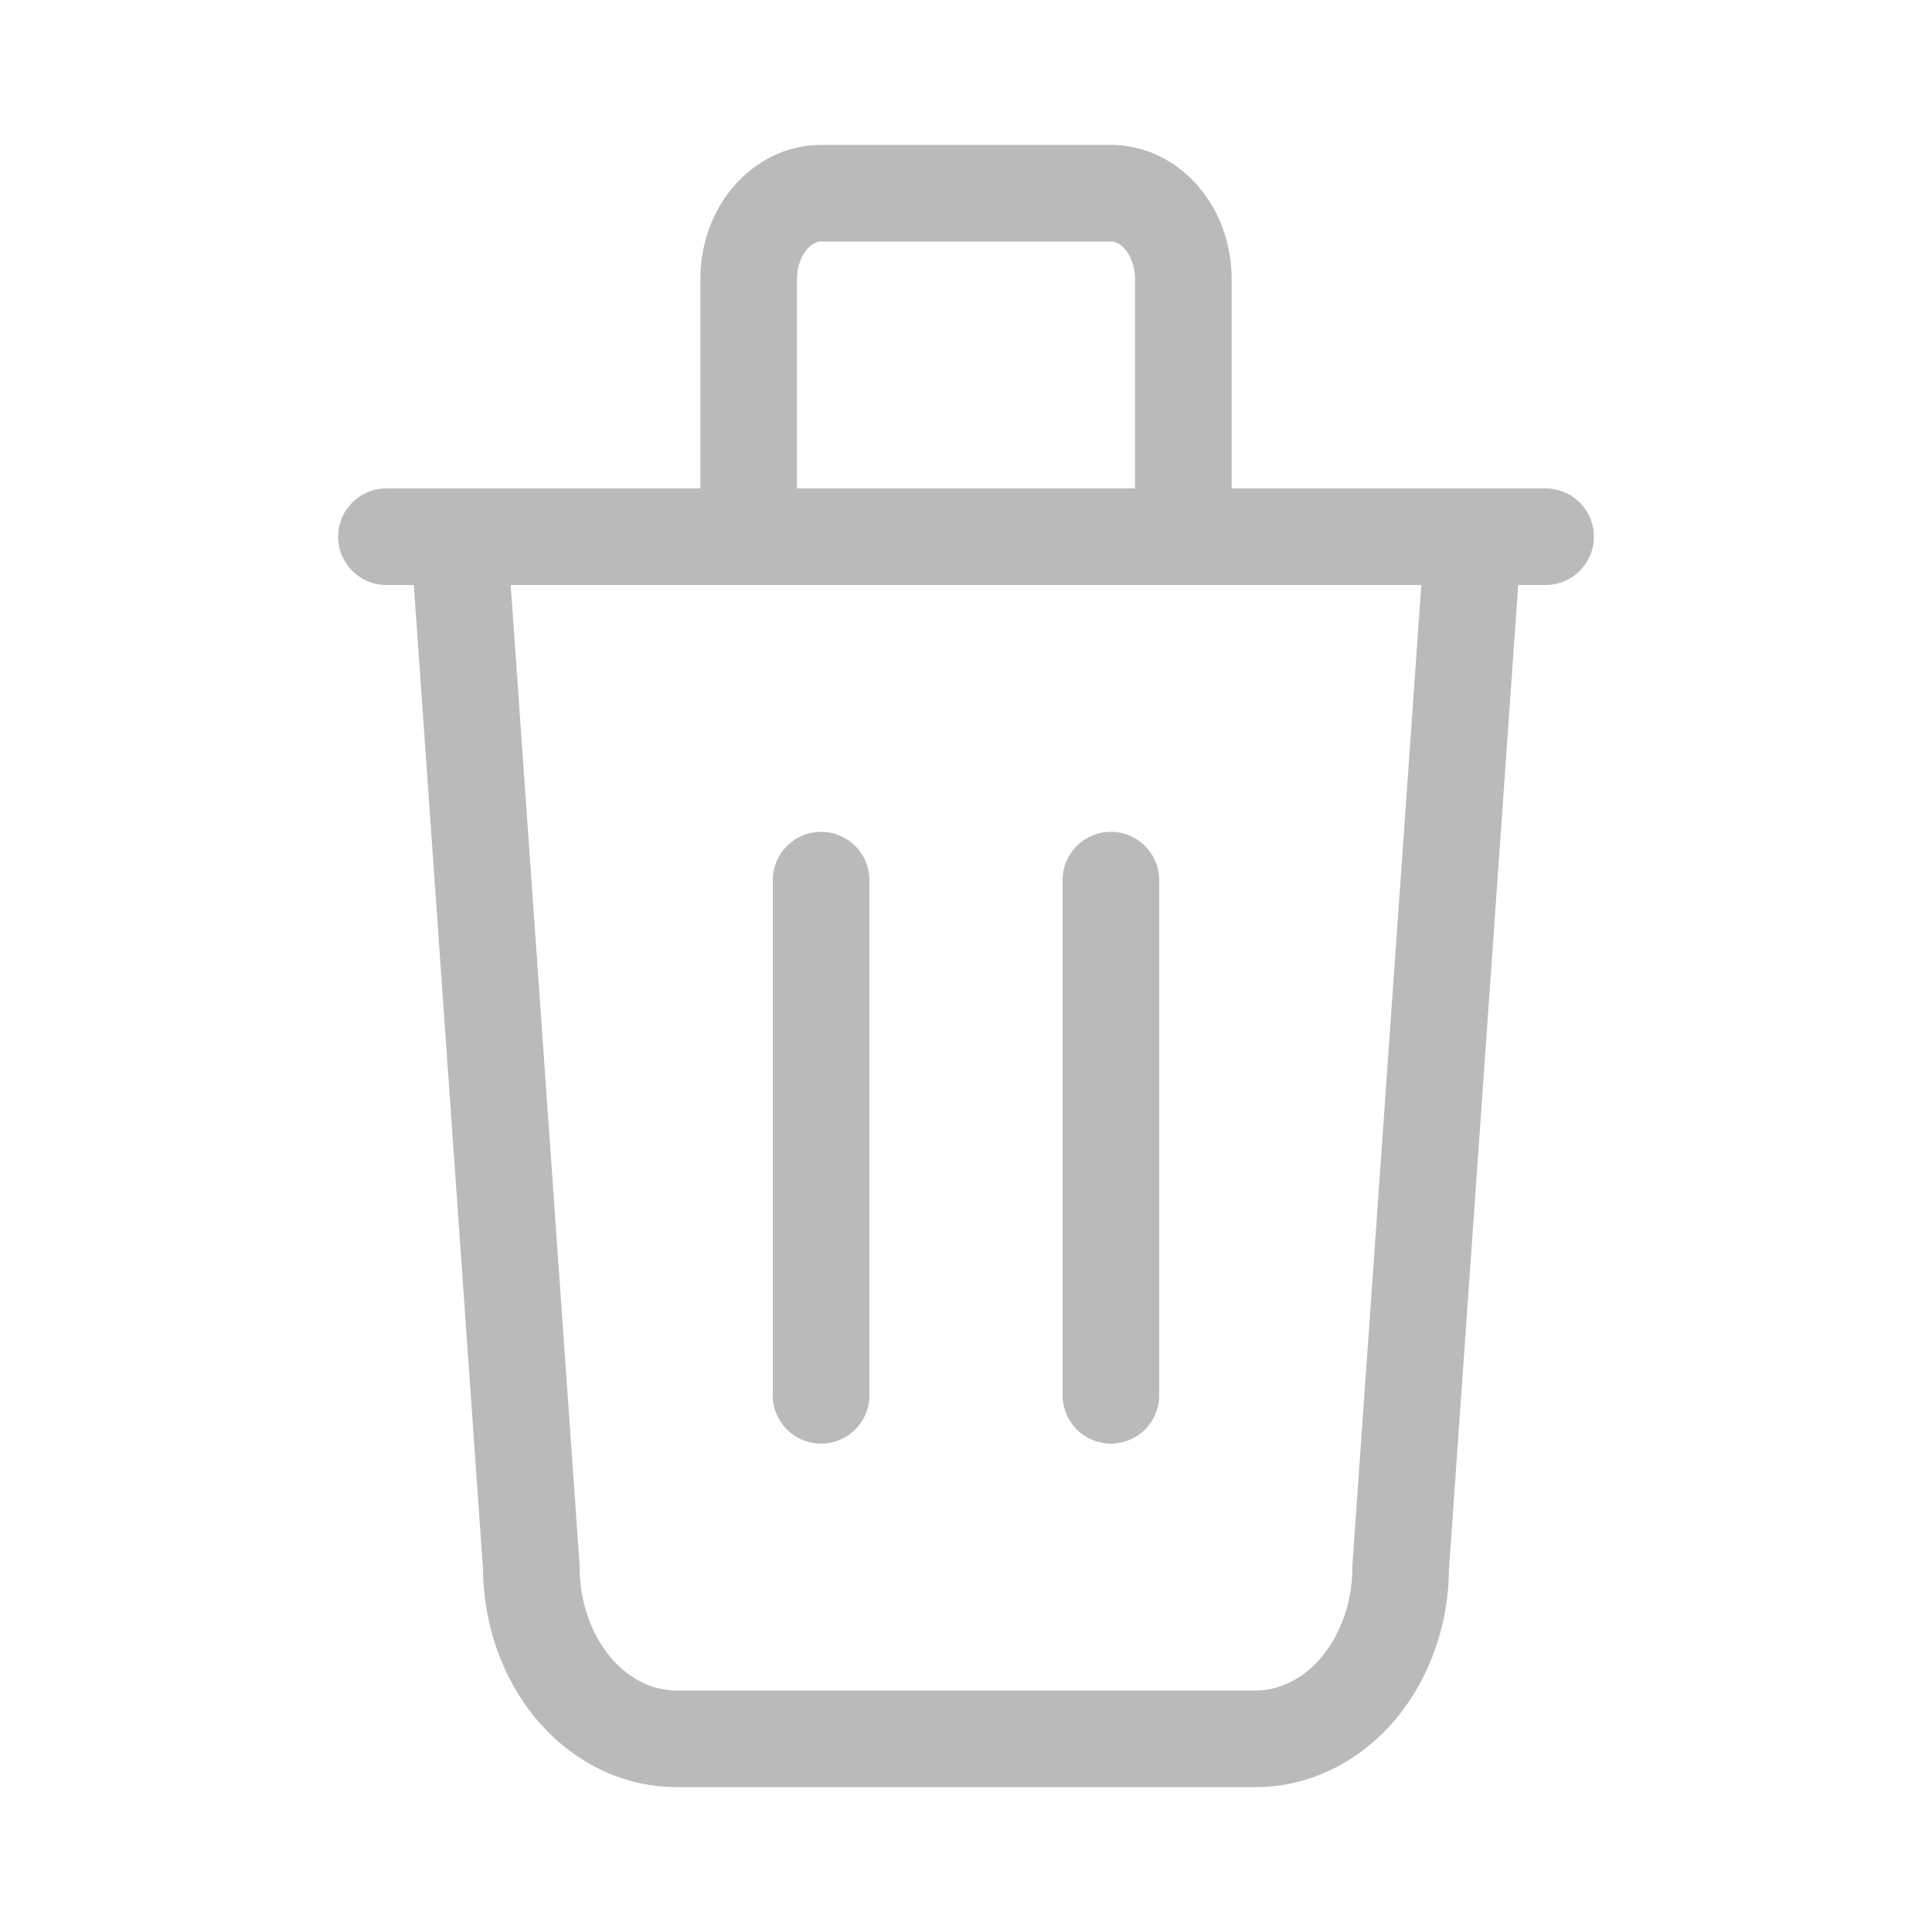
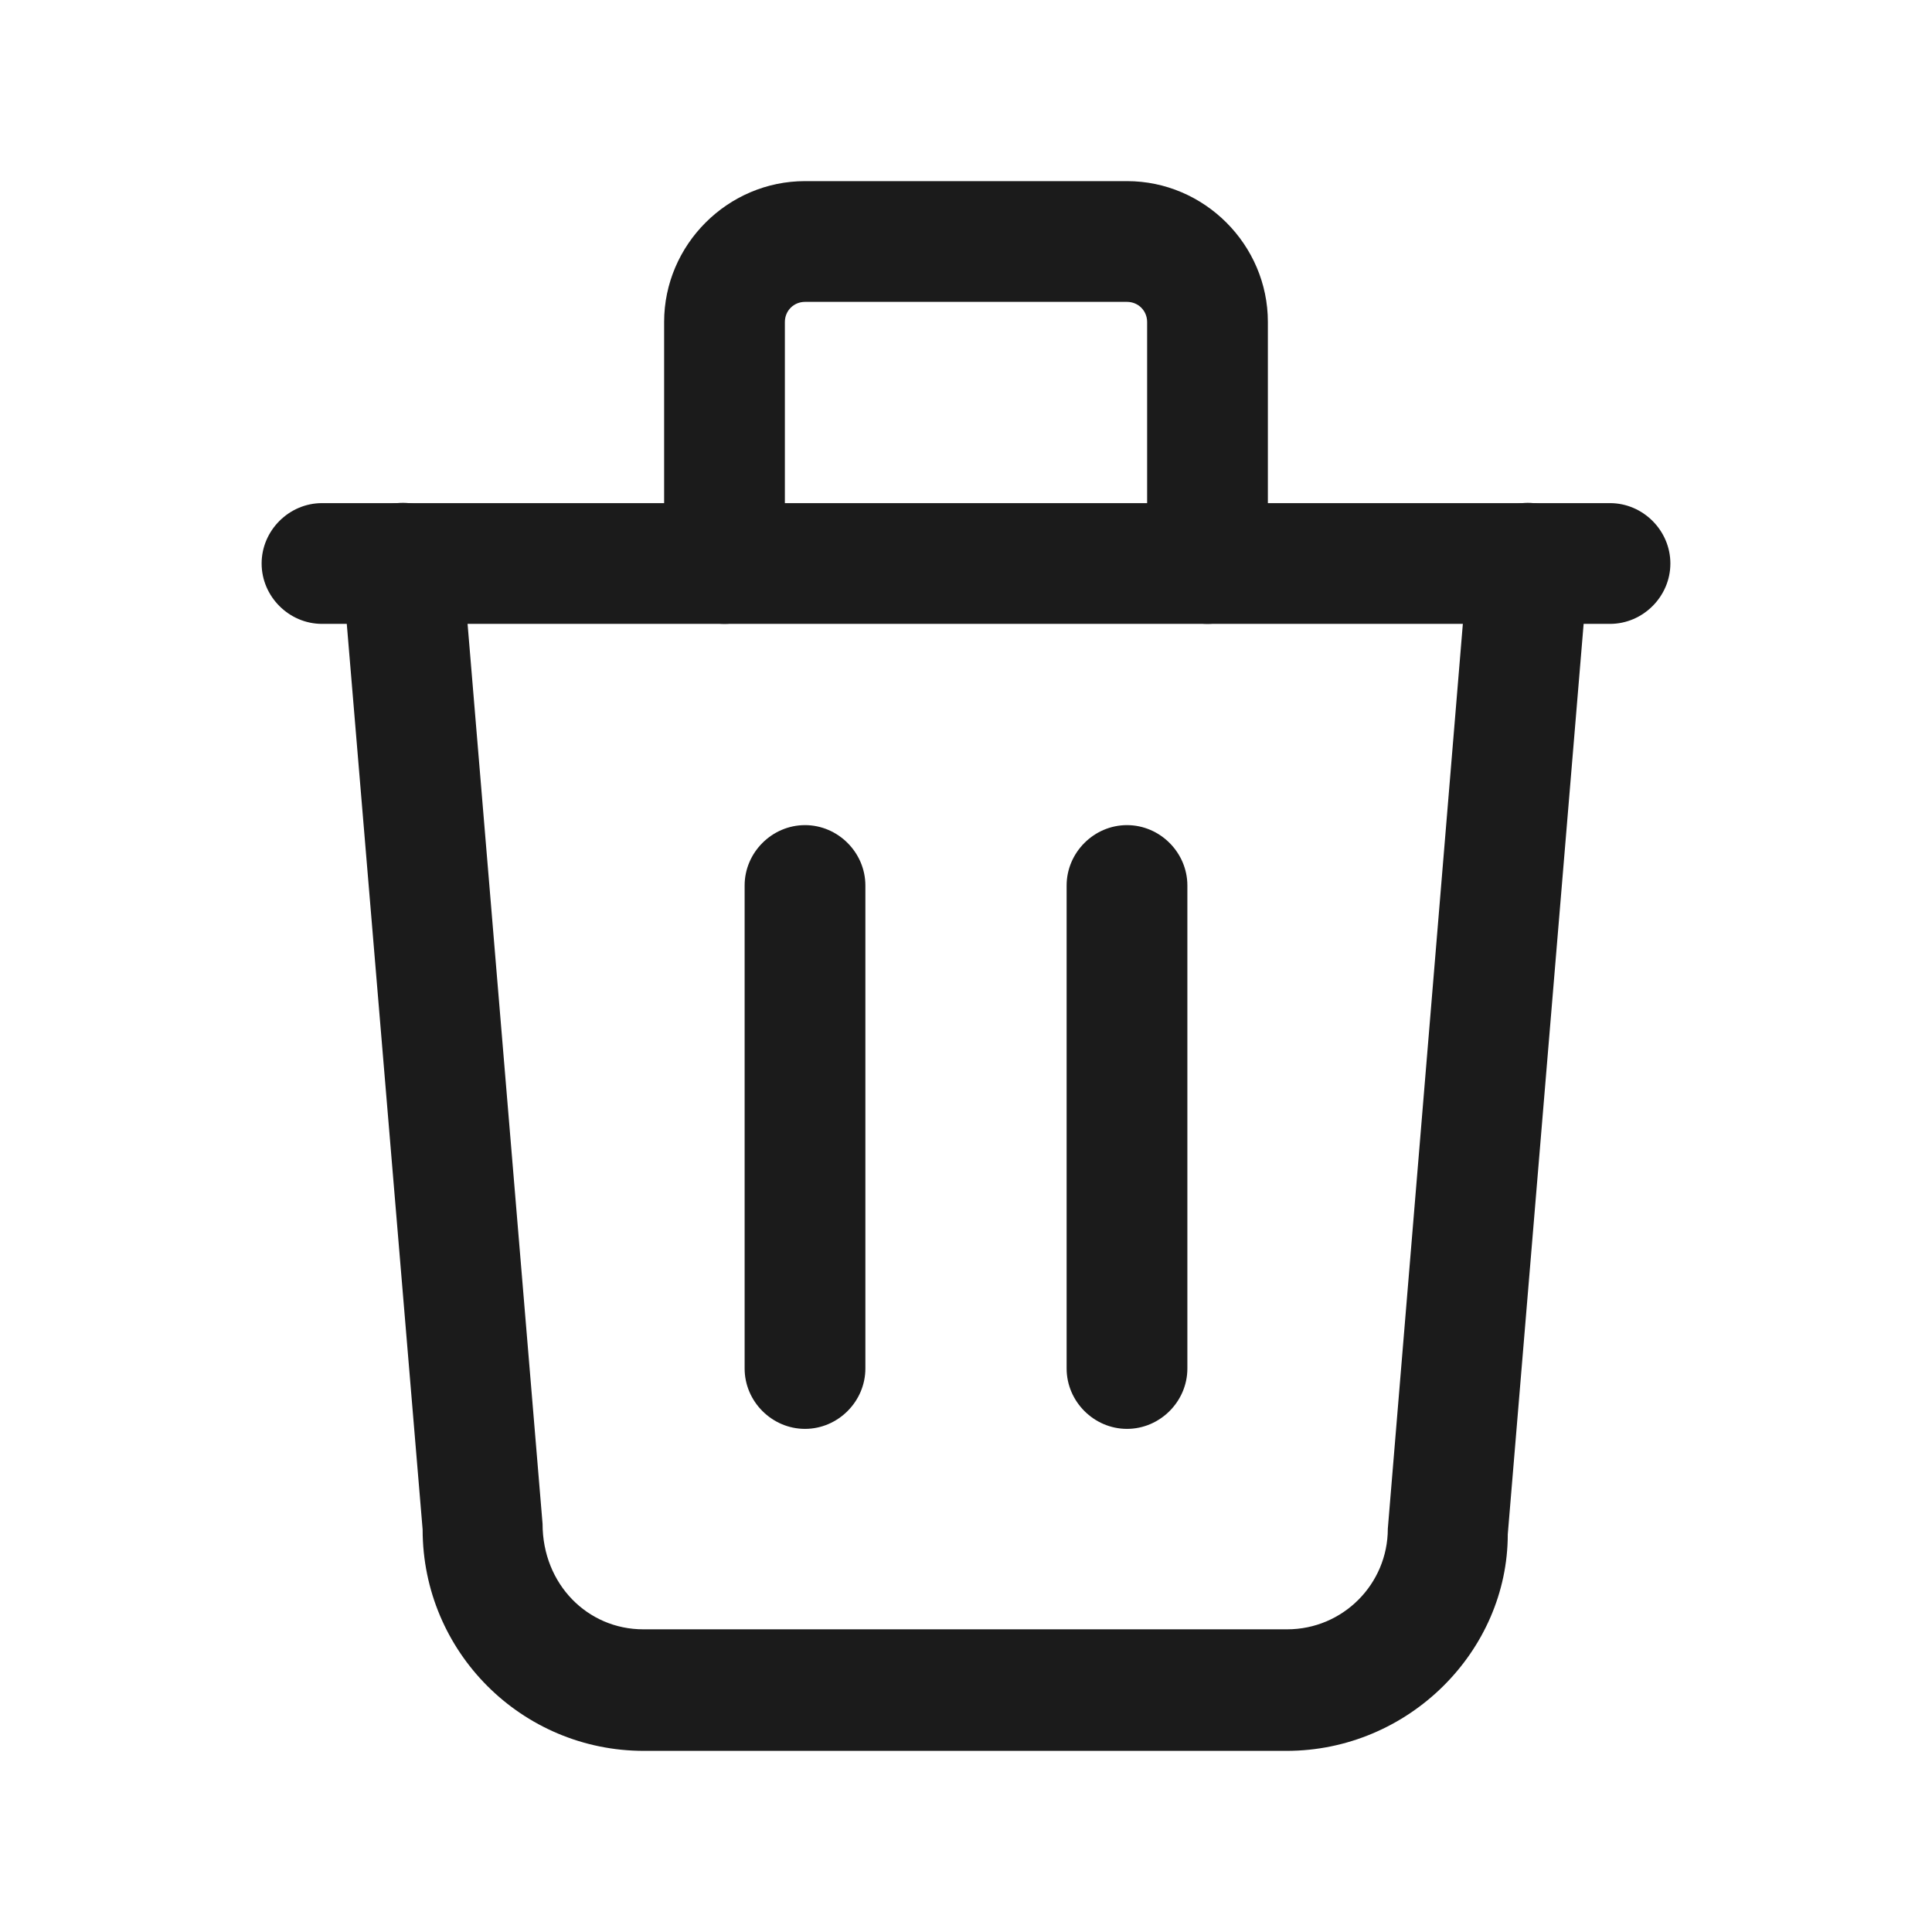
- <svg xmlns="http://www.w3.org/2000/svg" width="20" height="20" viewBox="0 0 20 20" fill="none">
-   <path fill-rule="evenodd" clip-rule="evenodd" d="M3.5 5.556C3.5 5.279 3.724 5.056 4 5.056H16C16.276 5.056 16.5 5.279 16.5 5.556C16.5 5.832 16.276 6.056 16 6.056H4C3.724 6.056 3.5 5.832 3.5 5.556Z" fill="#BABABA" />
-   <path fill-rule="evenodd" clip-rule="evenodd" d="M8.5 8.611C8.776 8.611 9 8.835 9 9.111V14.444C9 14.721 8.776 14.944 8.5 14.944C8.224 14.944 8 14.721 8 14.444V9.111C8 8.835 8.224 8.611 8.5 8.611Z" fill="#BABABA" />
-   <path fill-rule="evenodd" clip-rule="evenodd" d="M11.5 8.611C11.776 8.611 12 8.835 12 9.111V14.444C12 14.721 11.776 14.944 11.5 14.944C11.224 14.944 11 14.721 11 14.444V9.111C11 8.835 11.224 8.611 11.5 8.611Z" fill="#BABABA" />
-   <path fill-rule="evenodd" clip-rule="evenodd" d="M4.715 5.057C4.99 5.037 5.229 5.245 5.249 5.521L5.999 16.187C6 16.199 6 16.21 6 16.222C6 16.586 6.123 16.921 6.321 17.157C6.518 17.39 6.765 17.5 7 17.5H13C13.235 17.5 13.482 17.39 13.678 17.157C13.877 16.921 14 16.586 14 16.222C14 16.21 14 16.199 14.001 16.187L14.751 5.521C14.771 5.245 15.01 5.037 15.285 5.057C15.56 5.076 15.768 5.315 15.749 5.591L15 16.241C14.996 16.814 14.803 17.375 14.443 17.802C14.077 18.235 13.56 18.5 13 18.5H7C6.439 18.5 5.923 18.235 5.557 17.802C5.197 17.375 5.004 16.814 5 16.241L4.251 5.591C4.232 5.315 4.439 5.076 4.715 5.057Z" fill="#BABABA" />
-   <path fill-rule="evenodd" clip-rule="evenodd" d="M8.5 2.5C8.464 2.5 8.408 2.516 8.352 2.583C8.294 2.652 8.25 2.761 8.25 2.889V5.556C8.25 5.832 8.026 6.056 7.75 6.056C7.474 6.056 7.25 5.832 7.25 5.556V2.889C7.25 2.545 7.364 2.202 7.588 1.938C7.813 1.671 8.138 1.5 8.5 1.5H11.5C11.862 1.5 12.187 1.671 12.412 1.938C12.636 2.202 12.75 2.545 12.75 2.889V5.556C12.75 5.832 12.526 6.056 12.25 6.056C11.974 6.056 11.75 5.832 11.75 5.556V2.889C11.75 2.761 11.706 2.652 11.648 2.583C11.592 2.516 11.536 2.5 11.5 2.5H8.5Z" fill="#BABABA" />
+ <svg xmlns="http://www.w3.org/2000/svg" id="Outlines" viewBox="0 0 24 24">
+   <defs>
+     <style>
+       .cls-1 {
+         fill: #1b1b1b;
+         stroke-width: 0px;
+       }
+     </style>
+   </defs>
+   <g id="trash">
+     <path class="cls-1" d="m20,7.75H4c-.41,0-.75-.34-.75-.75s.34-.75.75-.75h16c.41,0,.75.34.75.75s-.34.75-.75.75Z" />
+     <path class="cls-1" d="m10,17.75c-.41,0-.75-.34-.75-.75v-6c0-.41.34-.75.75-.75s.75.34.75.75v6c0,.41-.34.75-.75.75Z" />
+     <path class="cls-1" d="m14,17.75c-.41,0-.75-.34-.75-.75v-6c0-.41.34-.75.75-.75s.75.34.75.75v6c0,.41-.34.75-.75.75Z" />
+     <path class="cls-1" d="m16,21.75h-8c-1.52,0-2.75-1.23-2.75-2.75l-1-11.94c-.04-.41.27-.78.68-.81.43-.04.78.27.81.68l1,12c0,.75.56,1.31,1.25,1.31h8c.69,0,1.25-.56,1.25-1.25l1-12.06c.03-.41.41-.72.81-.68.41.03.72.4.68.81l-1,12c0,1.45-1.23,2.69-2.75,2.69Z" />
+     <path class="cls-1" d="m15,7.75c-.41,0-.75-.34-.75-.75v-3c0-.14-.11-.25-.25-.25h-4c-.14,0-.25.11-.25.25v3c0,.41-.34.75-.75.75s-.75-.34-.75-.75v-3c0-.96.79-1.75,1.75-1.75h4c.96,0,1.75.79,1.75,1.75v3c0,.41-.34.75-.75.75Z" />
+   </g>
</svg>
